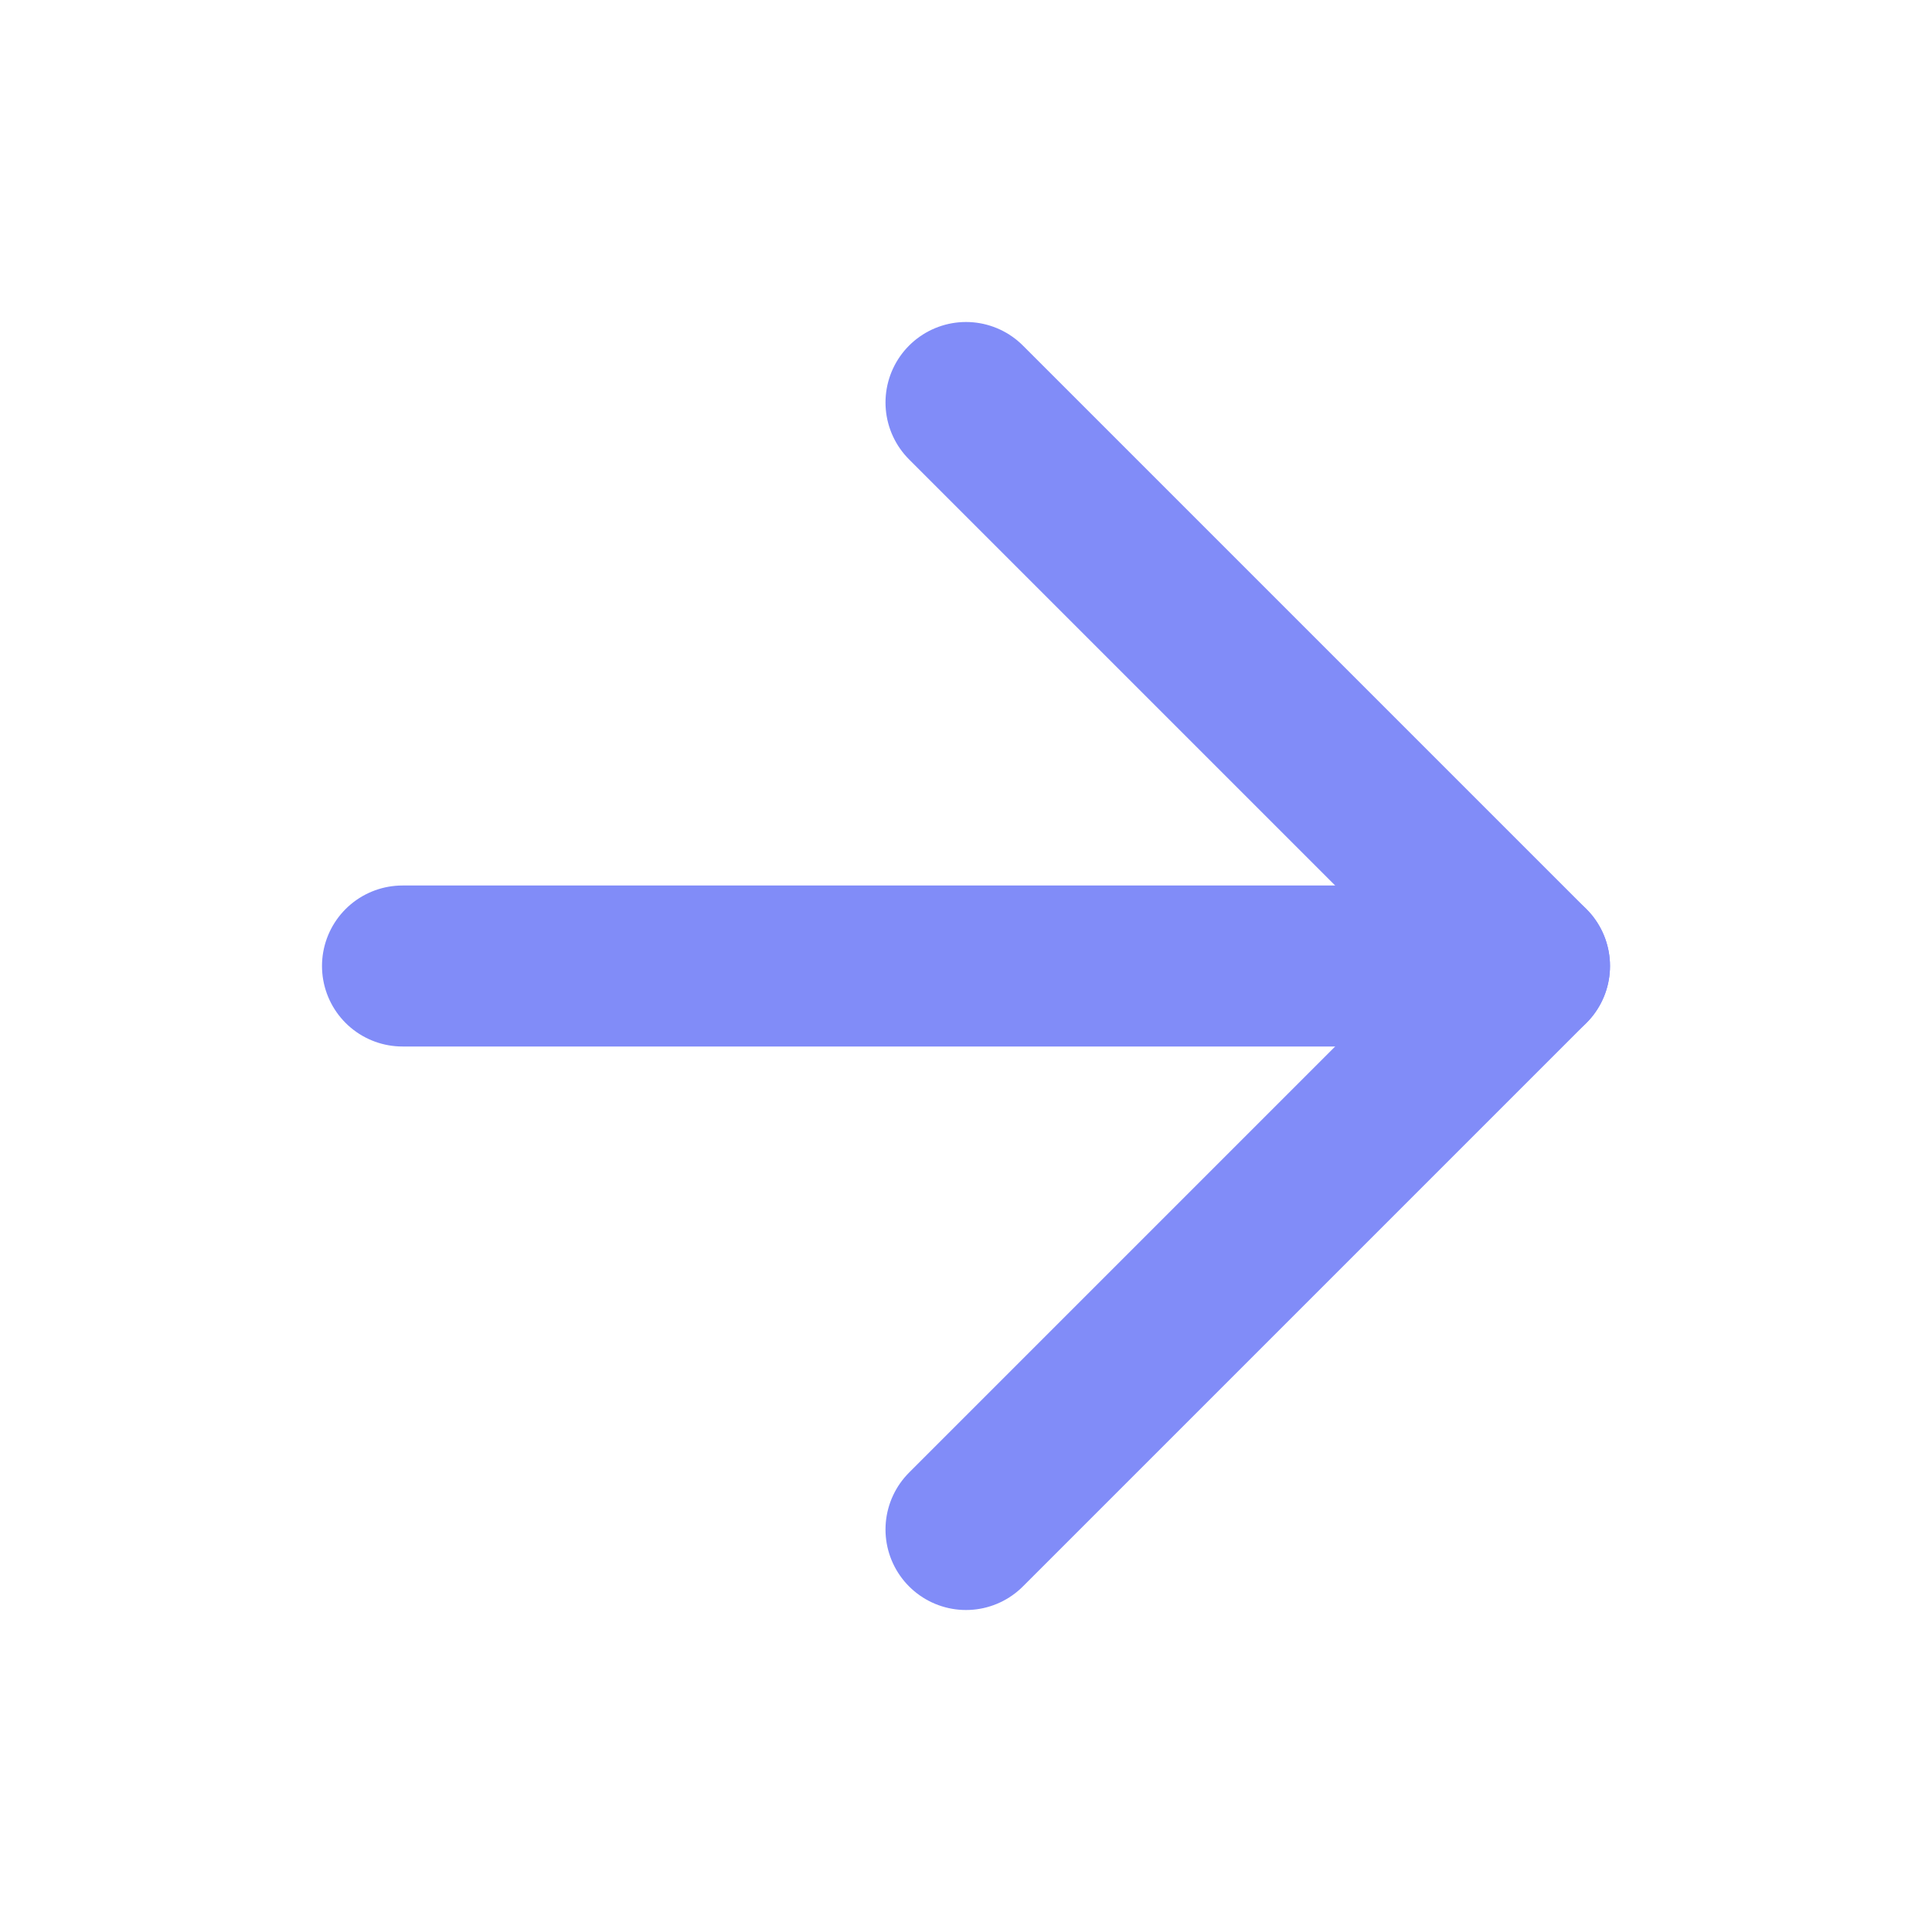
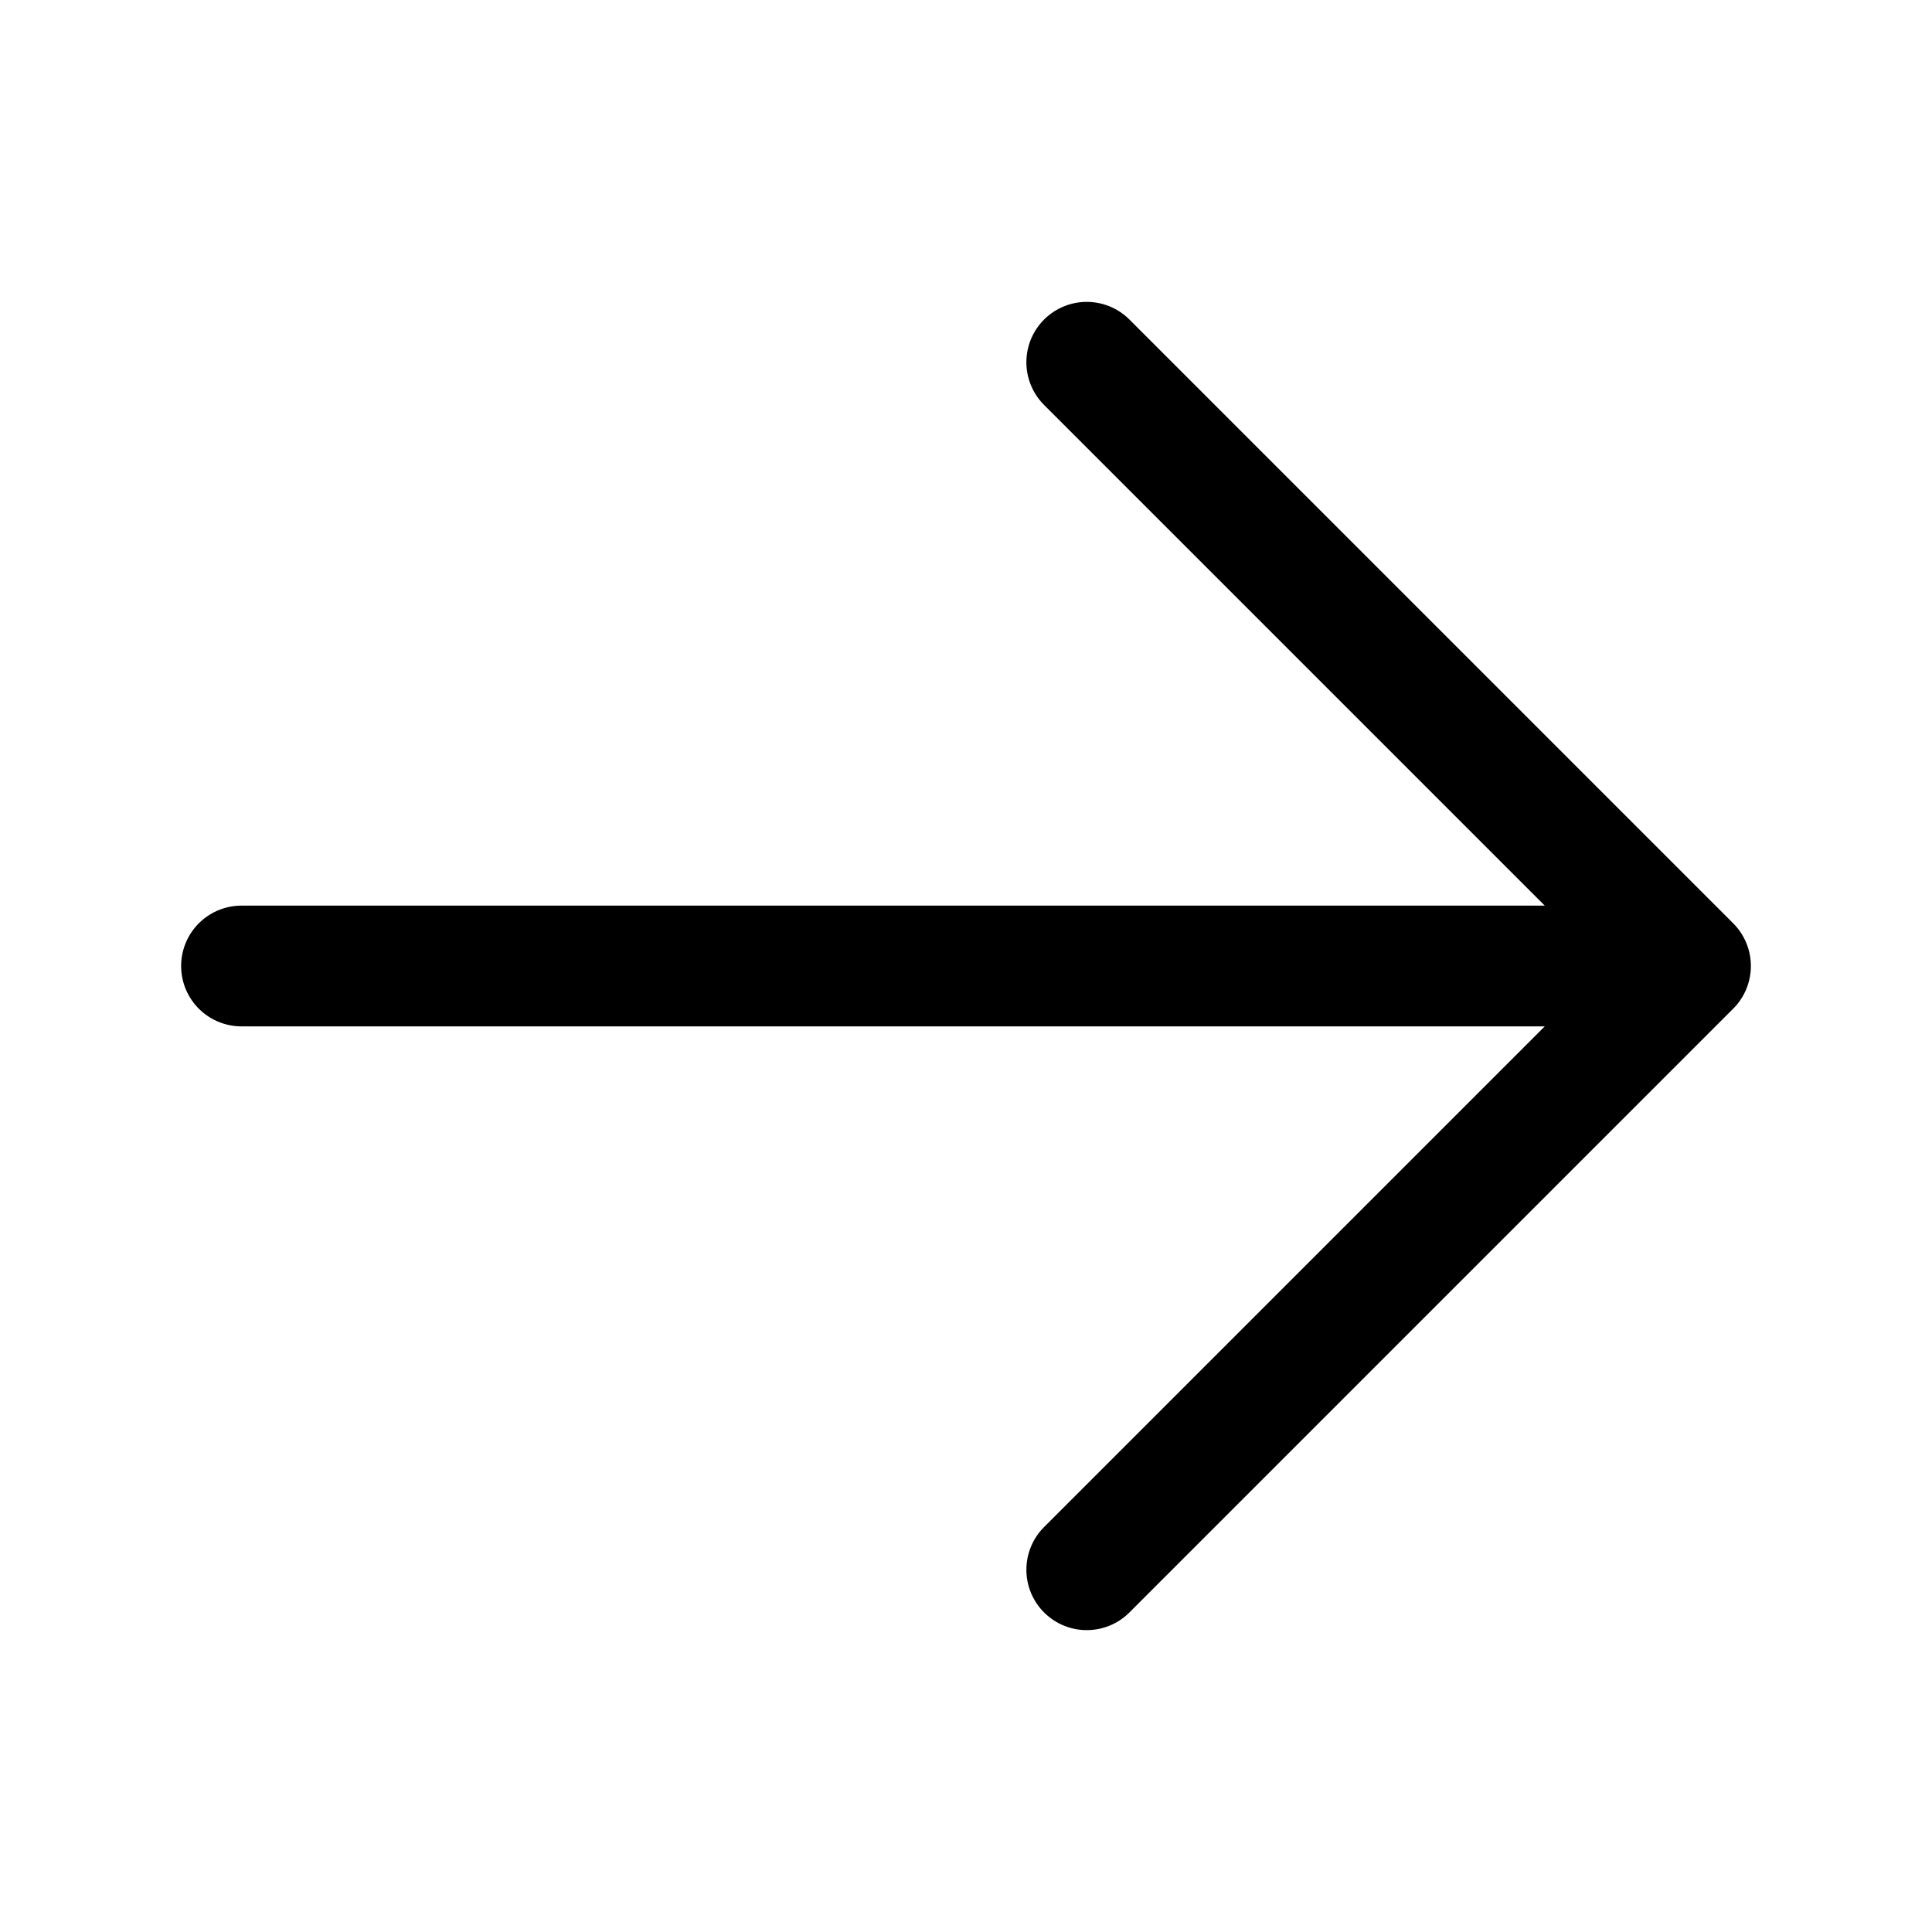
- <svg xmlns="http://www.w3.org/2000/svg" width="24" height="24" viewBox="0 0 24 24" fill="none" stroke="#818cf8" stroke-width="2" stroke-linecap="round" stroke-linejoin="round" class="lucide lucide-arrow-right">
-   <path d="M5 12h14" />
-   <path d="m12 5 7 7-7 7" />
+ <svg xmlns="http://www.w3.org/2000/svg" fill="none" viewBox="0 0 24 24" stroke-width="1.5" stroke="currentColor" class="size-6">
+   <path stroke-linecap="round" stroke-linejoin="round" d="M13.5 4.5 21 12m0 0-7.5 7.5M21 12H3" />
</svg>
